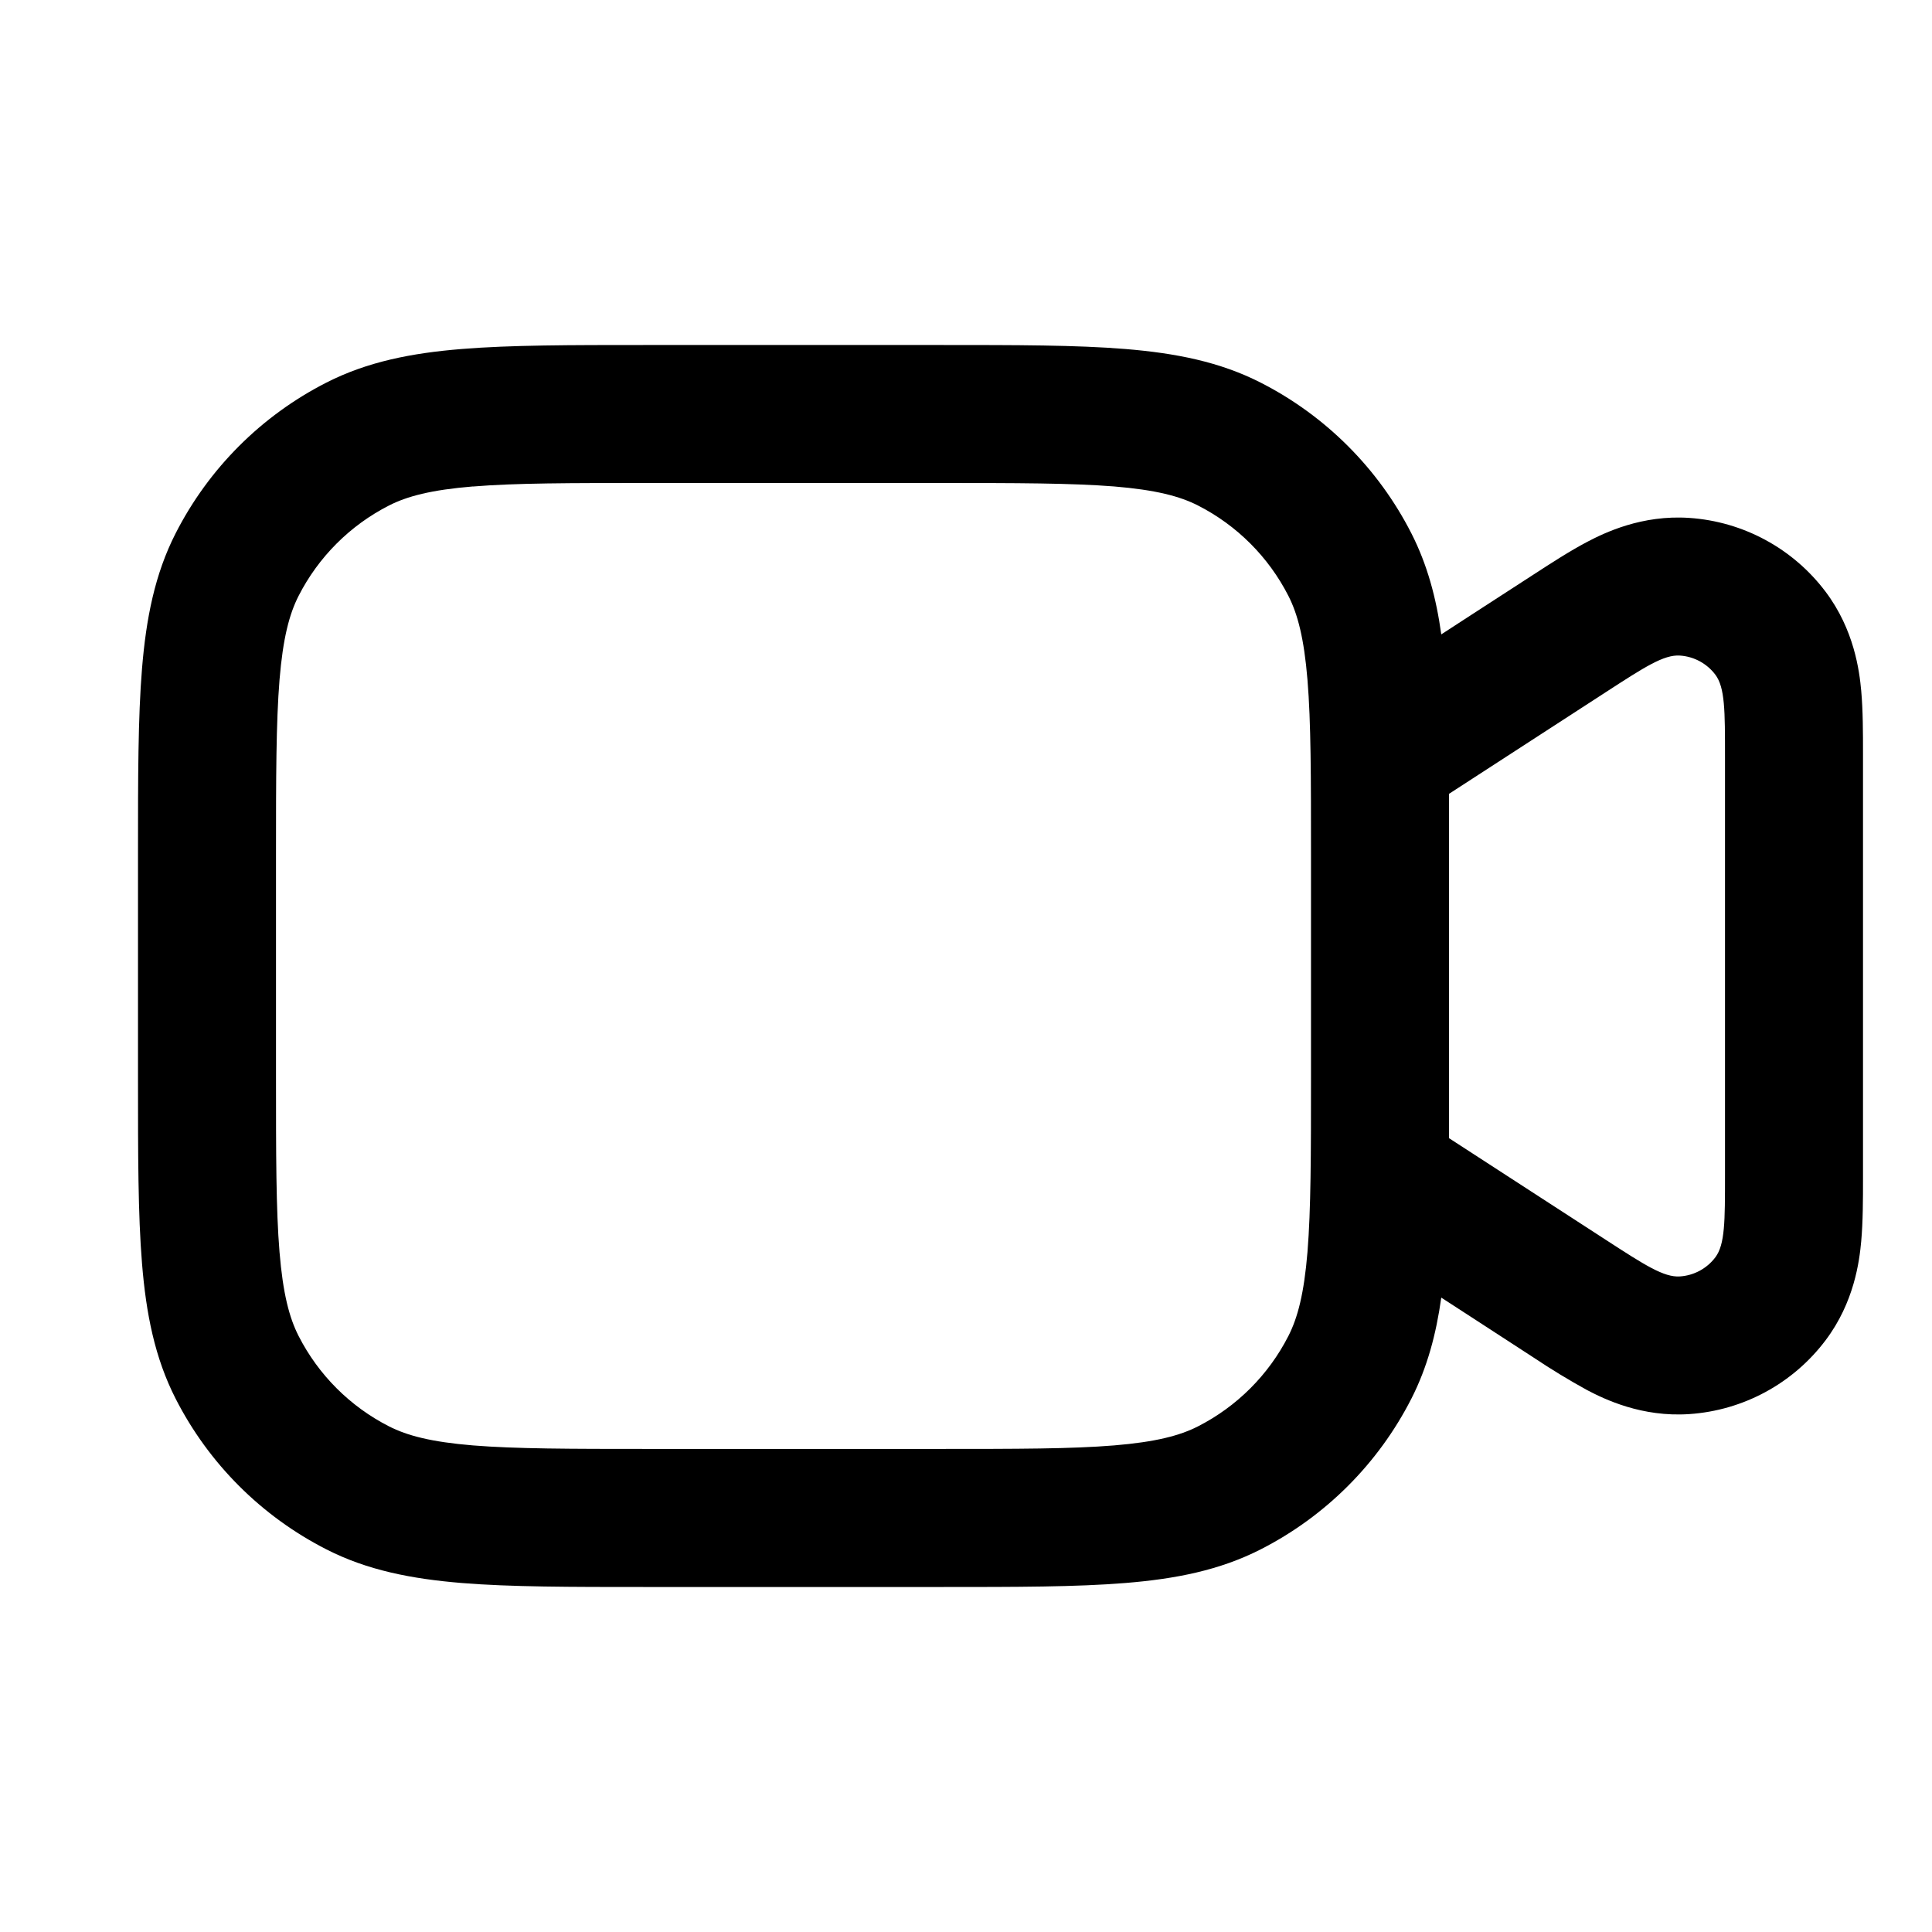
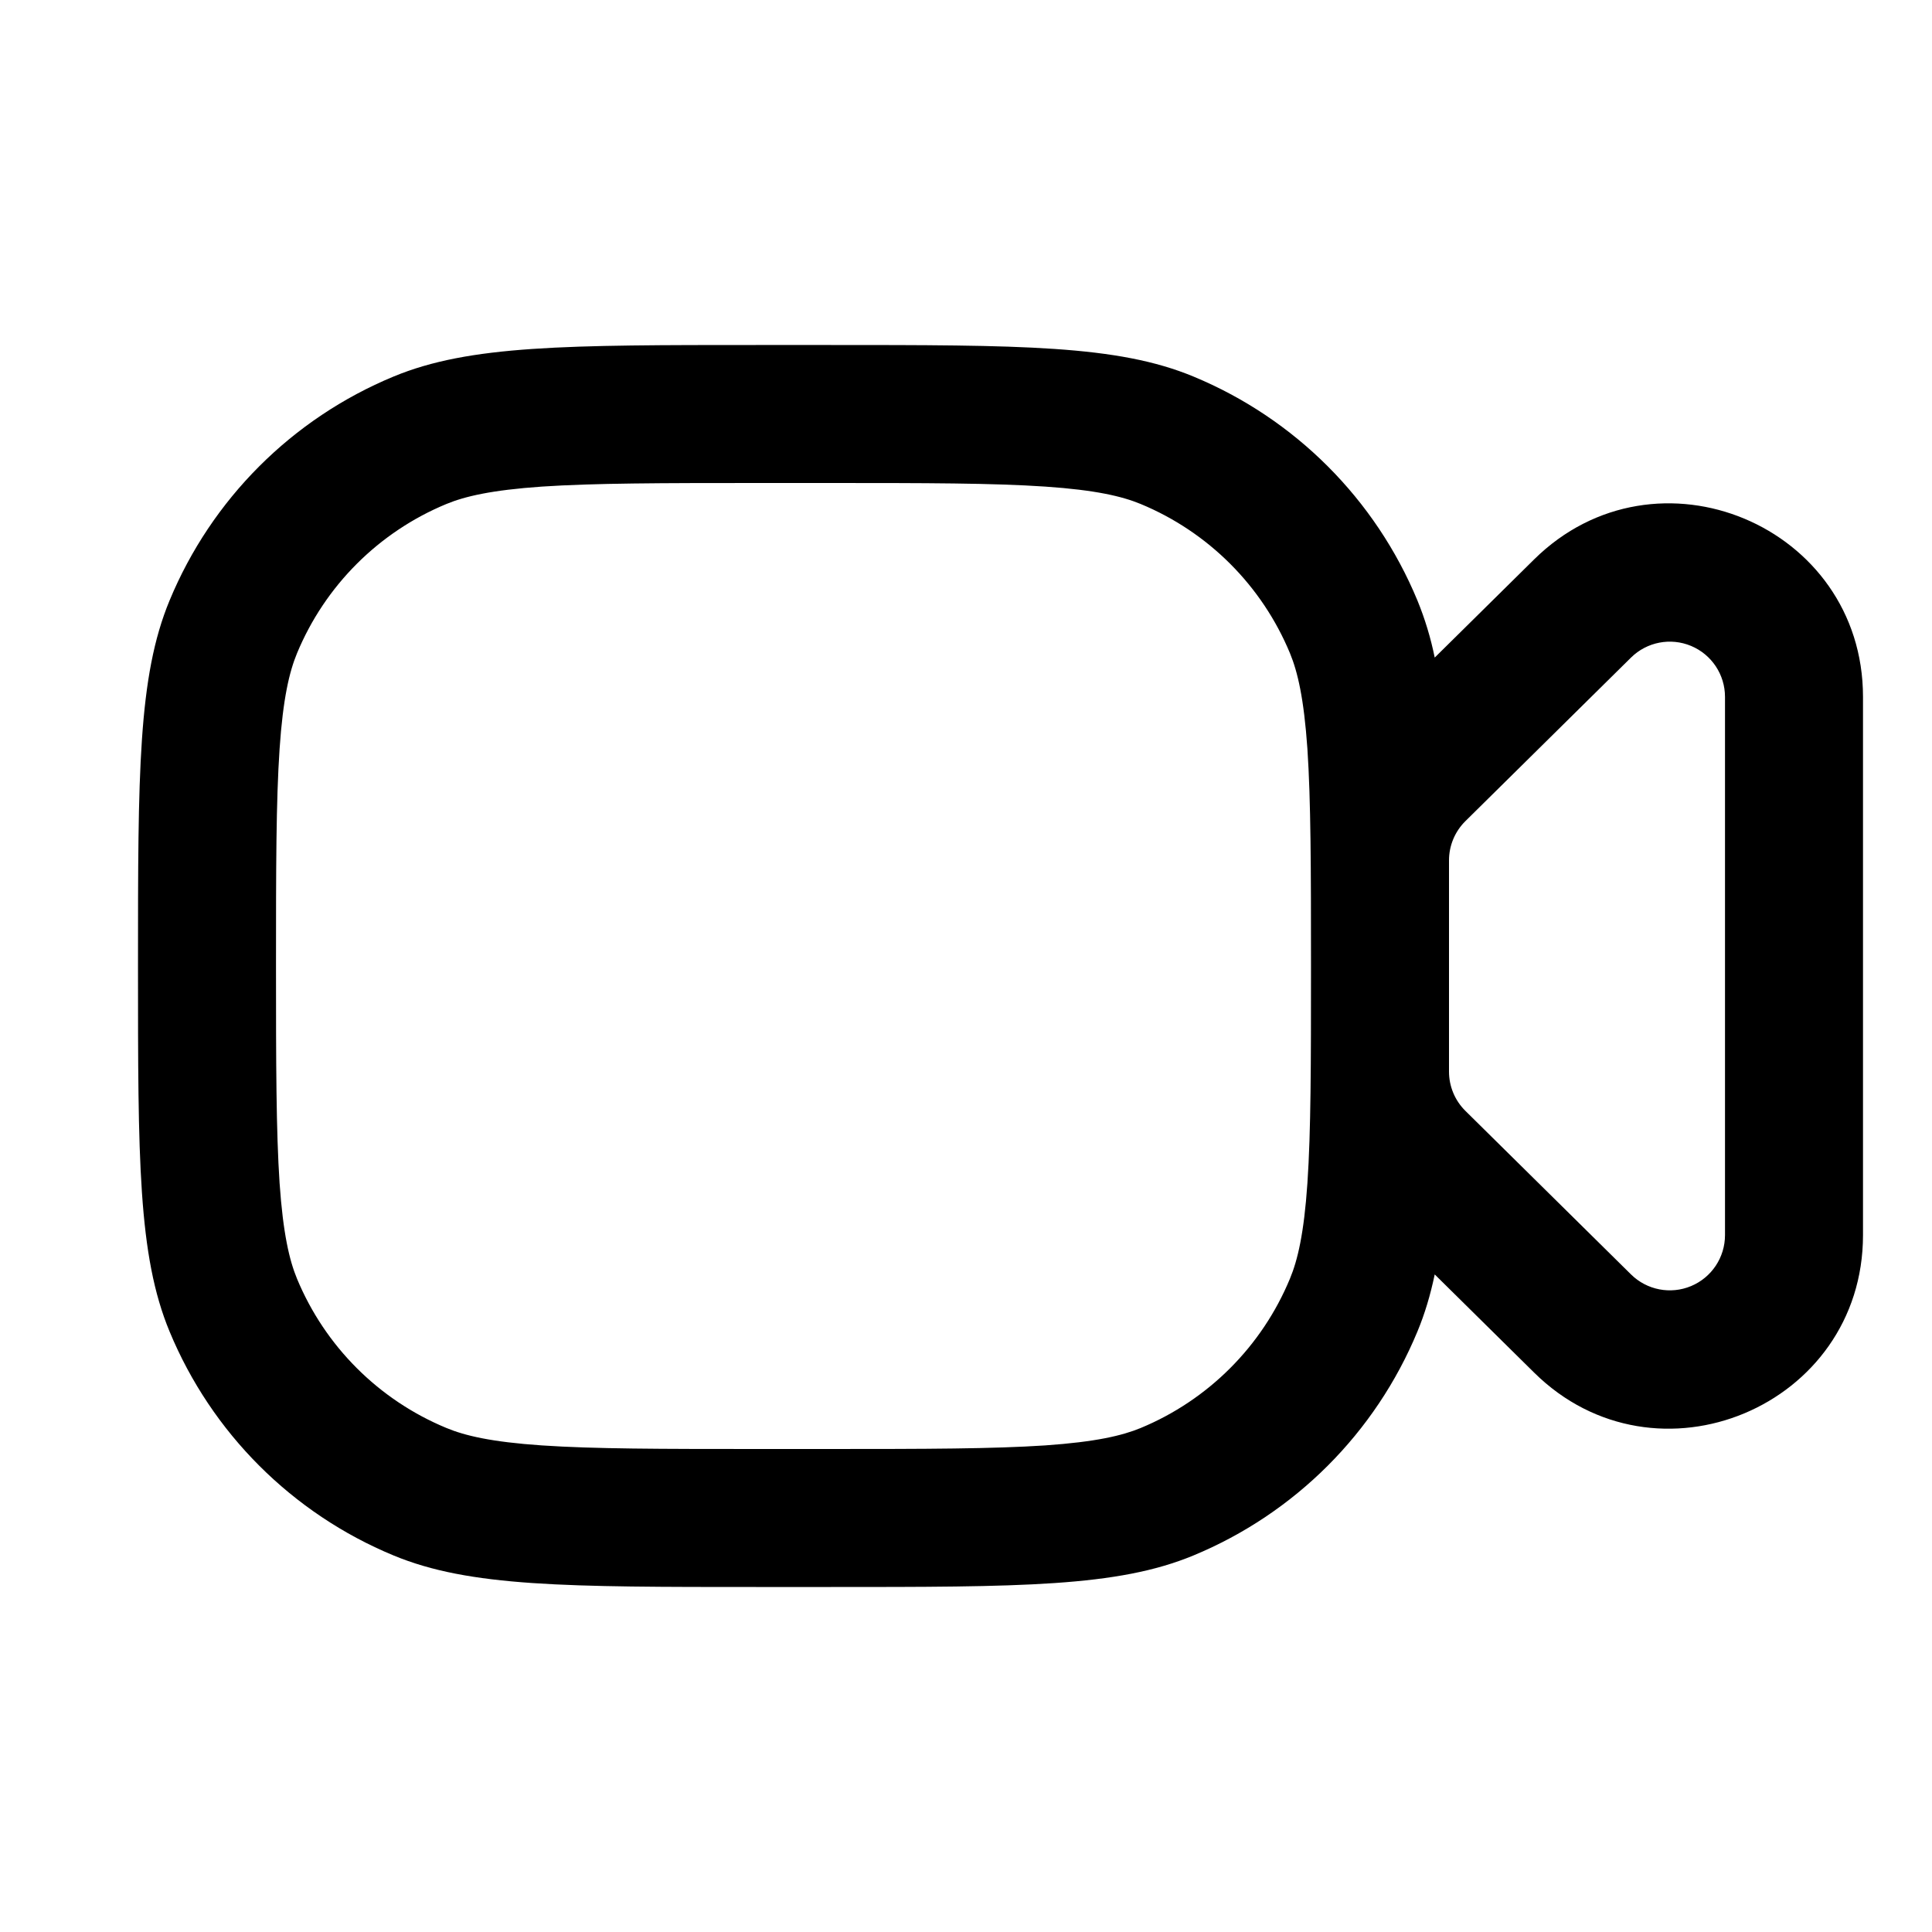
<svg xmlns="http://www.w3.org/2000/svg" width="28" height="28" fill="currentColor" viewBox="0 0 28 28">
-   <path fill-rule="evenodd" d="M9.357 5h4.286c1.084 0 1.958 0 2.666.058.729.06 1.369.185 1.961.487a5 5 0 0 1 2.185 2.185c.231.454.36.936.433 1.464l.437-.284.903-.585c.239-.155.52-.338.773-.471.255-.134.794-.395 1.482-.348a2.7 2.7 0 0 1 1.975 1.07c.415.552.49 1.148.516 1.434.026.285.026.62.026.904v6.172c0 .284 0 .619-.026.904-.026.286-.1.882-.516 1.434a2.7 2.7 0 0 1-1.975 1.07c-.688.047-1.227-.214-1.482-.348a10.407 10.407 0 0 1-.773-.47l-.905-.588-.435-.282c-.074.528-.202 1.01-.433 1.464a5 5 0 0 1-2.185 2.185c-.592.302-1.232.428-1.961.487C15.6 23 14.727 23 13.643 23H9.357c-1.084 0-1.958 0-2.666-.058-.728-.06-1.369-.185-1.96-.487a5 5 0 0 1-2.186-2.185c-.302-.592-.428-1.232-.487-1.961C2 17.6 2 16.727 2 15.643v-3.286c0-1.084 0-1.958.058-2.666.06-.728.185-1.369.487-1.961A5 5 0 0 1 4.73 5.545c.592-.302 1.233-.428 1.961-.487C7.4 5 8.273 5 9.357 5ZM21 15.643v-4.138l2.27-1.472c.563-.365.844-.548 1.077-.532a.7.7 0 0 1 .513.277c.14.187.14.522.14 1.192v6.06c0 .67 0 1.005-.14 1.192a.7.7 0 0 1-.513.277c-.233.016-.514-.167-1.077-.532L21 16.495v-.852ZM6.854 7.05c-.605.05-.953.142-1.216.276a3 3 0 0 0-1.311 1.311c-.134.263-.226.611-.276 1.216-.05.617-.051 1.41-.051 2.546v3.2c0 1.137 0 1.929.051 2.546.05.605.142.953.276 1.216a3 3 0 0 0 1.311 1.311c.263.134.611.226 1.216.276.617.05 1.41.051 2.546.051h4.2c1.137 0 1.929 0 2.546-.051.605-.05.953-.142 1.216-.276a3 3 0 0 0 1.311-1.311c.134-.263.226-.611.276-1.216.05-.617.051-1.41.051-2.546v-3.2c0-1.137 0-1.929-.051-2.546-.05-.605-.142-.953-.276-1.216a3 3 0 0 0-1.311-1.311c-.263-.134-.611-.226-1.216-.276-.617-.049-1.41-.05-2.546-.05H9.4c-1.137 0-1.929 0-2.546.051Z" clip-rule="evenodd" />
+   <path fill-rule="evenodd" d="M11 7h1c1.425 0 2.394.001 3.147.052.735.05 1.117.142 1.384.252a4 4 0 0 1 2.165 2.165c.11.267.201.65.252 1.384.05.753.052 1.722.052 3.147 0 1.425-.001 2.394-.052 3.147-.05.735-.142 1.117-.253 1.384a4 4 0 0 1-2.164 2.165c-.267.11-.65.201-1.384.252-.753.05-1.722.052-3.147.052h-1c-1.425 0-2.394-.001-3.147-.052-.735-.05-1.117-.142-1.384-.253a4 4 0 0 1-2.165-2.164c-.11-.267-.201-.65-.252-1.384C4.002 16.394 4 15.425 4 14c0-1.425.001-2.394.052-3.147.05-.735.142-1.117.252-1.384A4 4 0 0 1 6.47 7.304c.267-.11.65-.201 1.384-.252C8.606 7.002 9.575 7 11 7Zm9.793 2.53a4.567 4.567 0 0 0-.25-.826 6 6 0 0 0-3.247-3.247C16.194 5 14.796 5 12 5h-1c-2.796 0-4.193 0-5.296.457a6 6 0 0 0-3.247 3.247C2 9.807 2 11.204 2 14c0 2.796 0 4.194.457 5.296a6 6 0 0 0 3.247 3.247C6.807 23 8.204 23 11 23h1c2.796 0 4.194 0 5.296-.457a6 6 0 0 0 3.247-3.247c.106-.255.187-.526.25-.826l1.44 1.422C24 21.64 27 20.386 27 17.9v-7.8c0-2.486-2.998-3.739-4.767-1.992l-1.44 1.422ZM21 14v1.53a.8.8 0 0 0 .238.57l2.4 2.37A.8.8 0 0 0 25 17.9v-7.8a.8.8 0 0 0-1.362-.57l-2.4 2.37a.8.8 0 0 0-.238.57V14Z" clip-rule="evenodd" />
</svg>
